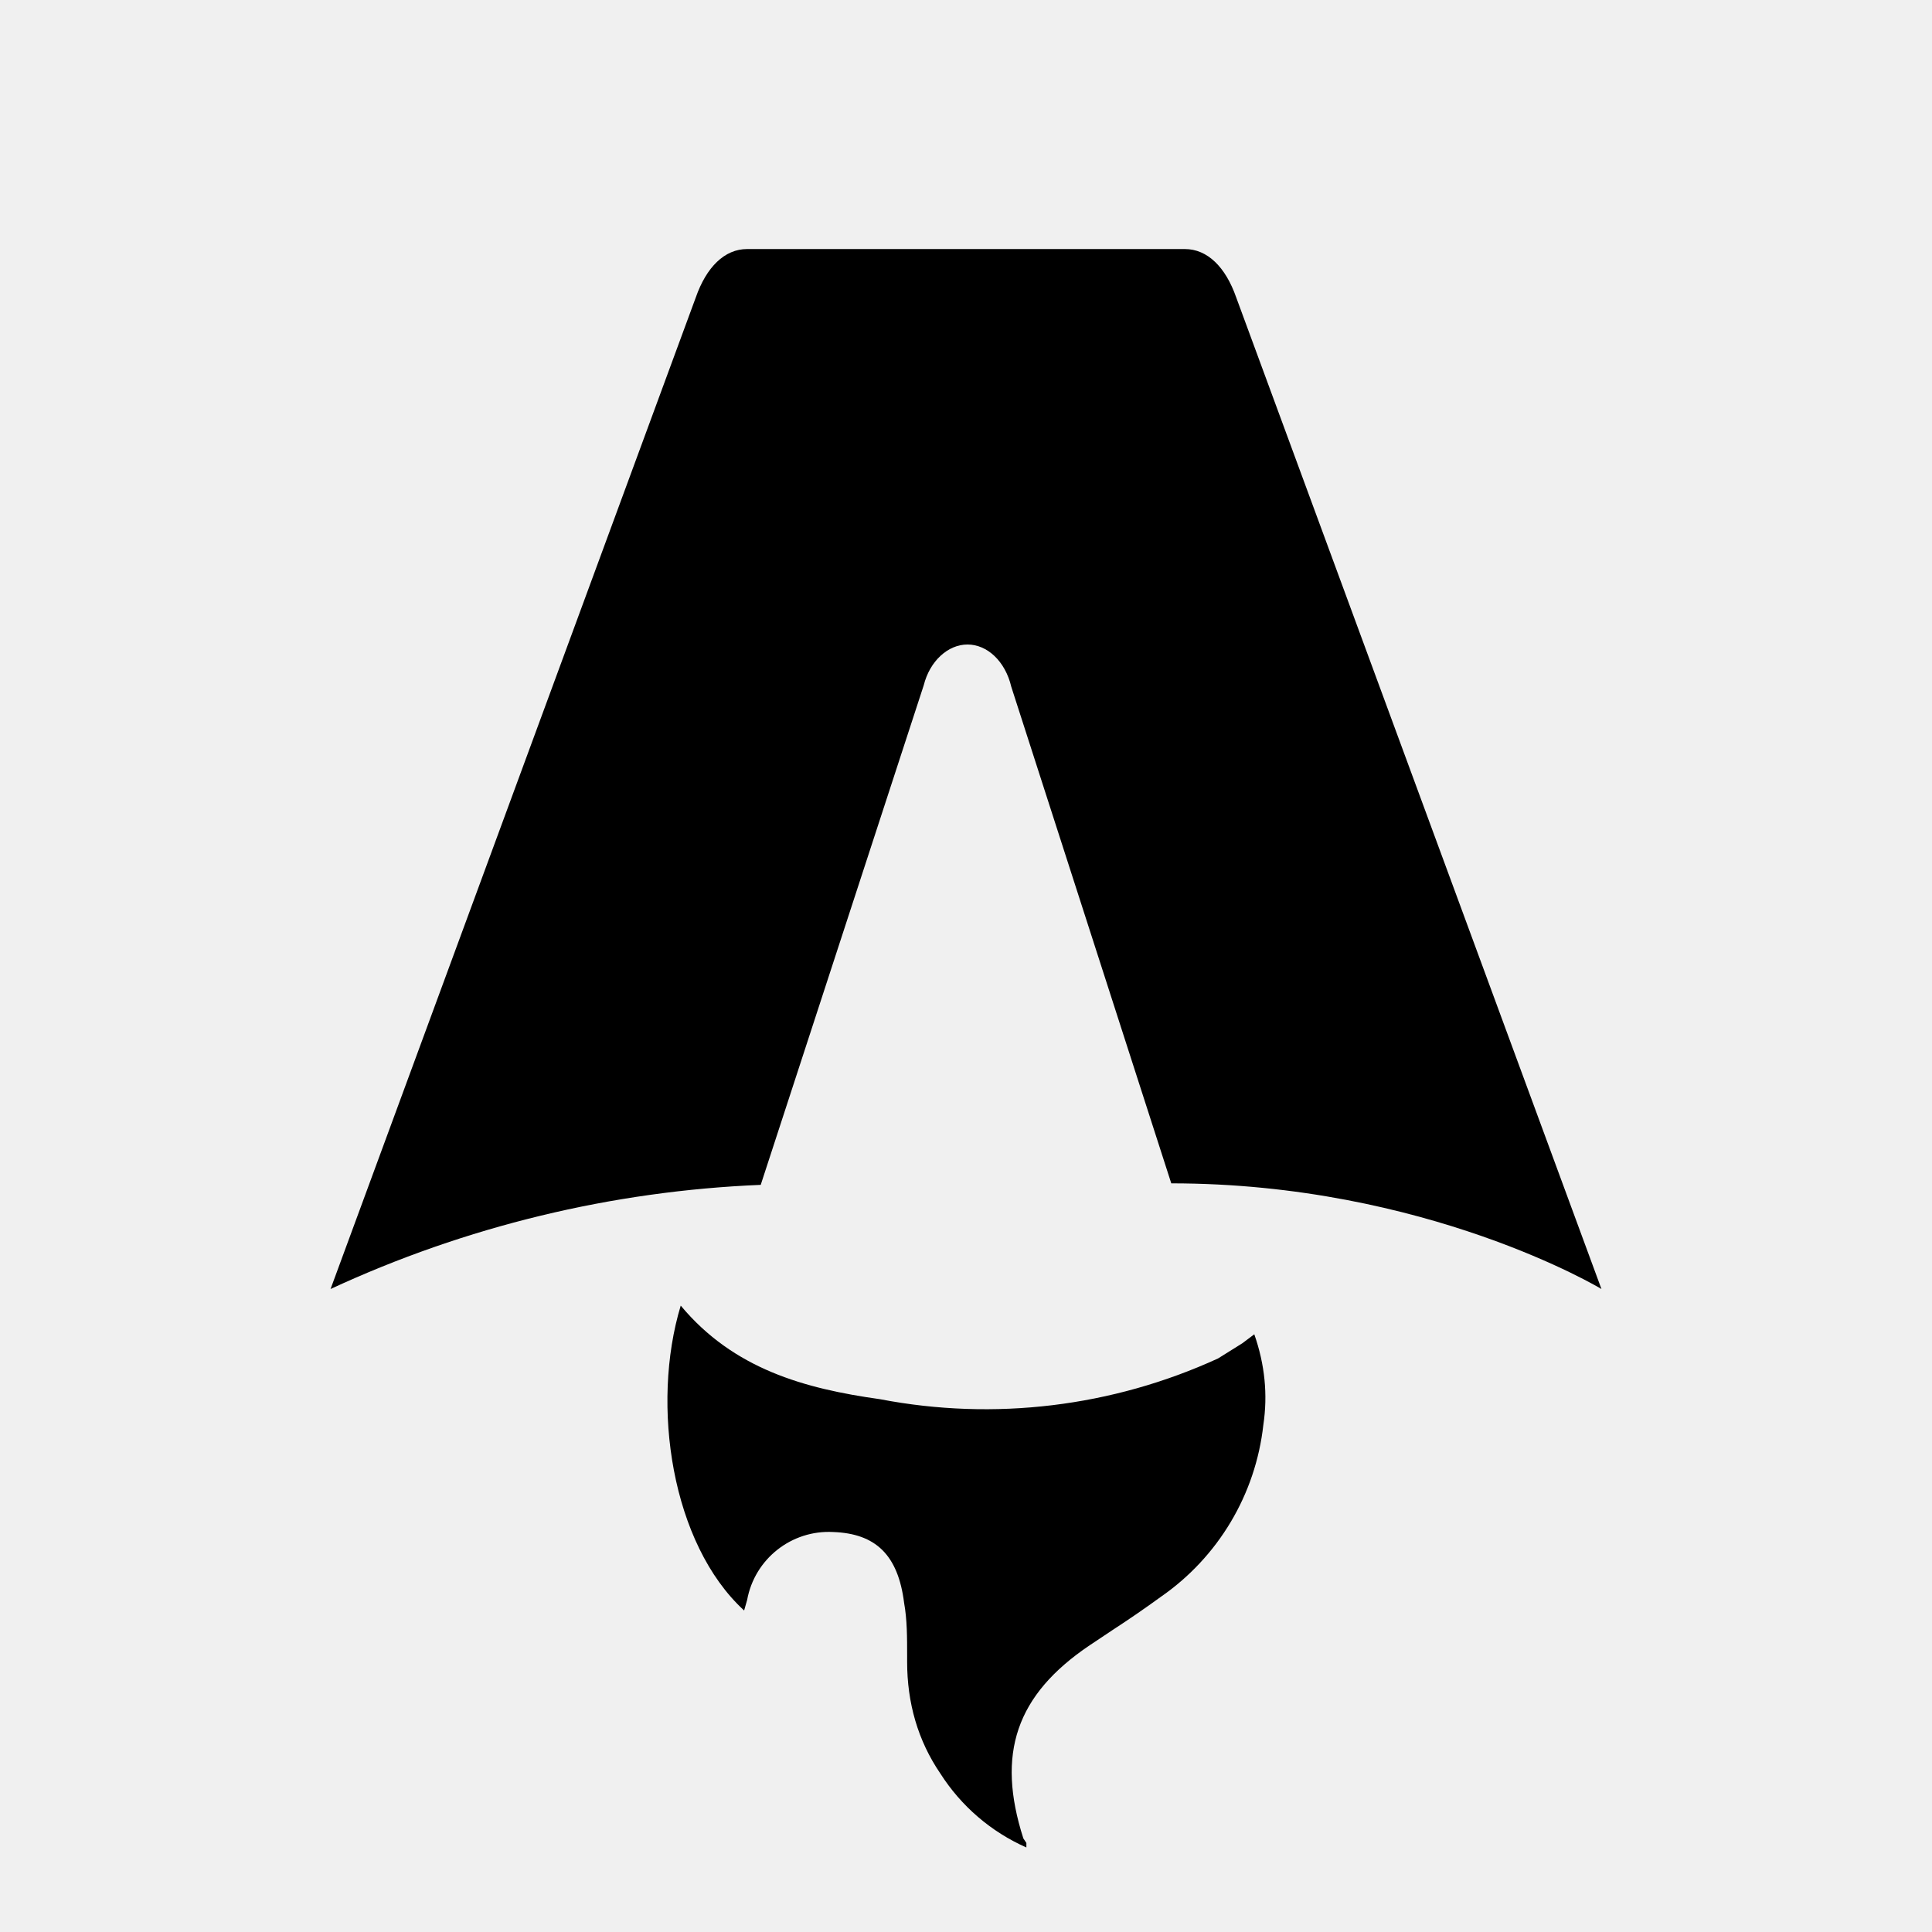
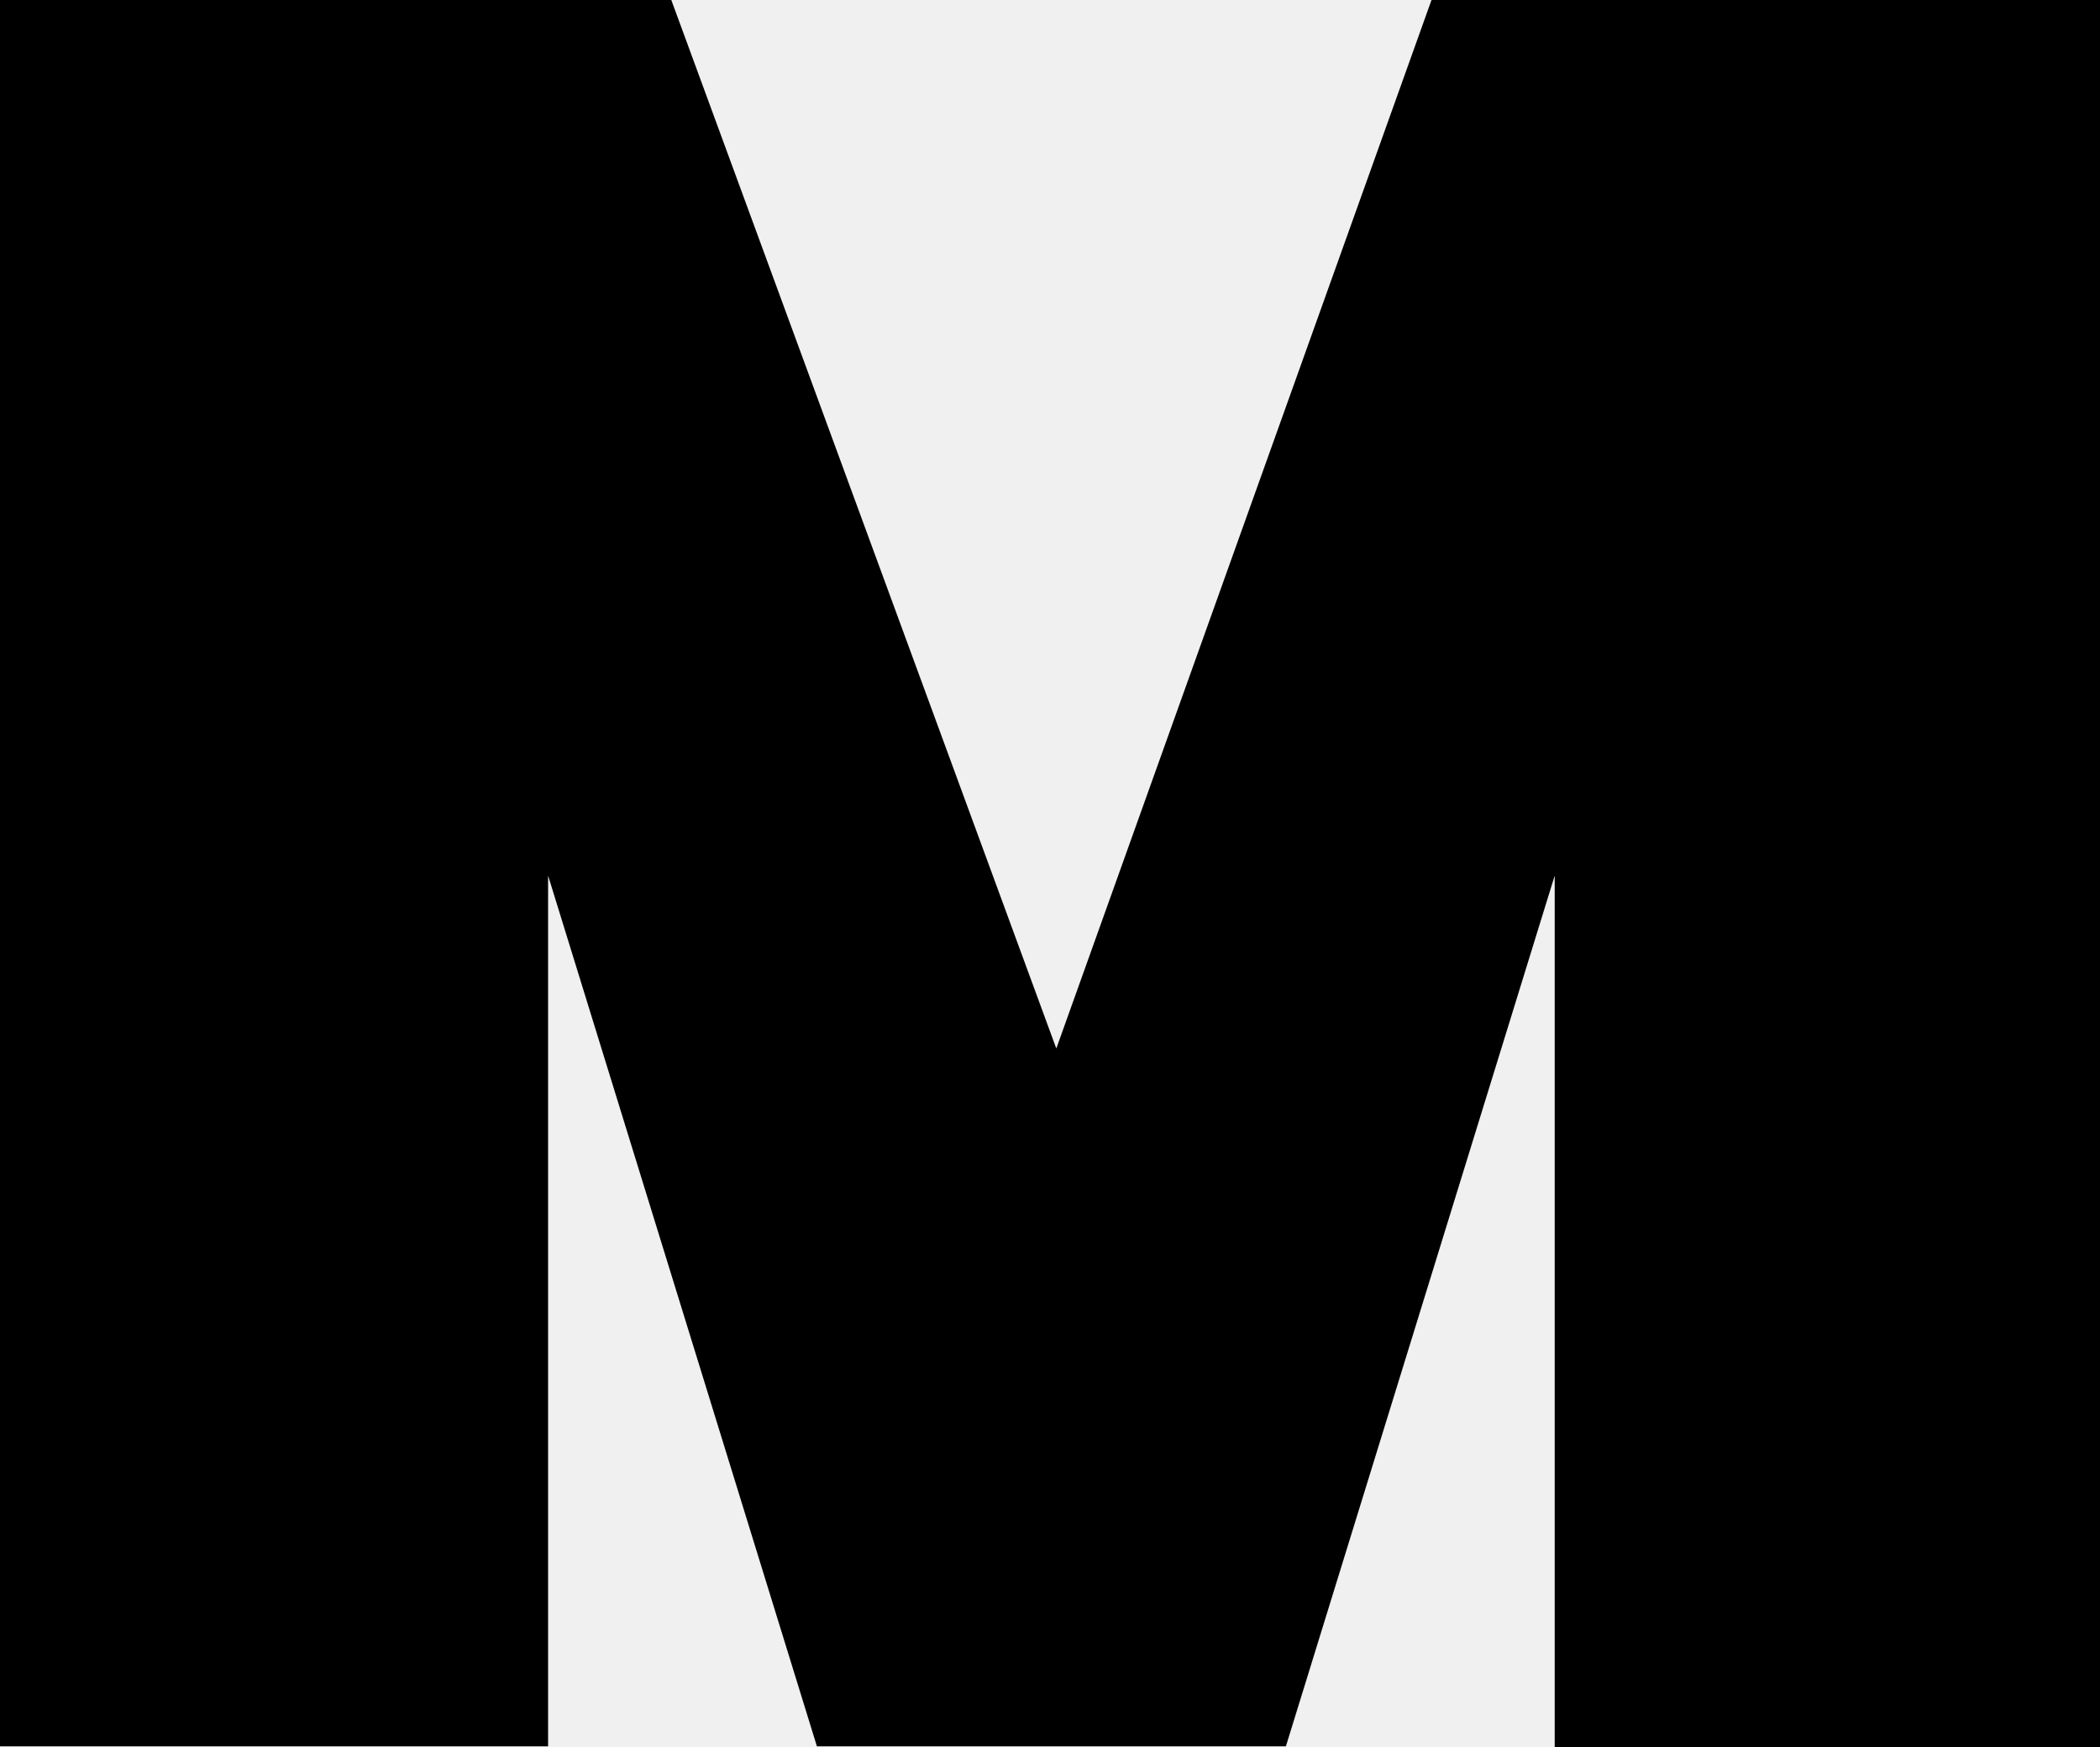
- <svg xmlns="http://www.w3.org/2000/svg" fill="none" viewBox="0 0 128 128">
-   <path d="M50.4 78.5a75.1 75.1 0 0 0-28.5 6.9l24.2-65.7c.7-2 1.9-3.2 3.4-3.2h29c1.5 0 2.7 1.2 3.4 3.2l24.2 65.7s-11.6-7-28.5-7L67 45.5c-.4-1.7-1.6-2.8-2.9-2.8-1.3 0-2.5 1.1-2.9 2.7L50.4 78.5Zm-1.1 28.2Zm-4.2-20.2c-2 6.6-.6 15.8 4.2 20.2a17.5 17.5 0 0 1 .2-.7 5.5 5.5 0 0 1 5.7-4.5c2.8.1 4.3 1.5 4.7 4.7.2 1.1.2 2.3.2 3.5v.4c0 2.7.7 5.2 2.2 7.4a13 13 0 0 0 5.7 4.9v-.3l-.2-.3c-1.8-5.6-.5-9.5 4.4-12.8l1.5-1a73 73 0 0 0 3.2-2.2 16 16 0 0 0 6.8-11.4c.3-2 .1-4-.6-6l-.8.6-1.6 1a37 37 0 0 1-22.4 2.7c-5-.7-9.7-2-13.2-6.2Z" />
+ <svg xmlns="http://www.w3.org/2000/svg" id="Capa_2" data-name="Capa 2" viewBox="0 0 30 24.96">
+   <g id="Capa_1-2" data-name="Capa 1">
+     <path d="M30,0V24.96h-7.79V12.51l-3.84,12.44h-6.7l-3.84-12.44v12.44H0V0H9.59l5.5,14.98L20.45,0h9.55Z" />
+   </g>
  <style>
-         path { fill: #000; }
-         @media (prefers-color-scheme: dark) {
-             path { fill: #FFF; }
-         }
-     </style>
+     path { fill: #000; }
+     @media (prefers-color-scheme: dark) {
+     path { fill: #FFF; }
+     }
+ </style>
</svg>
